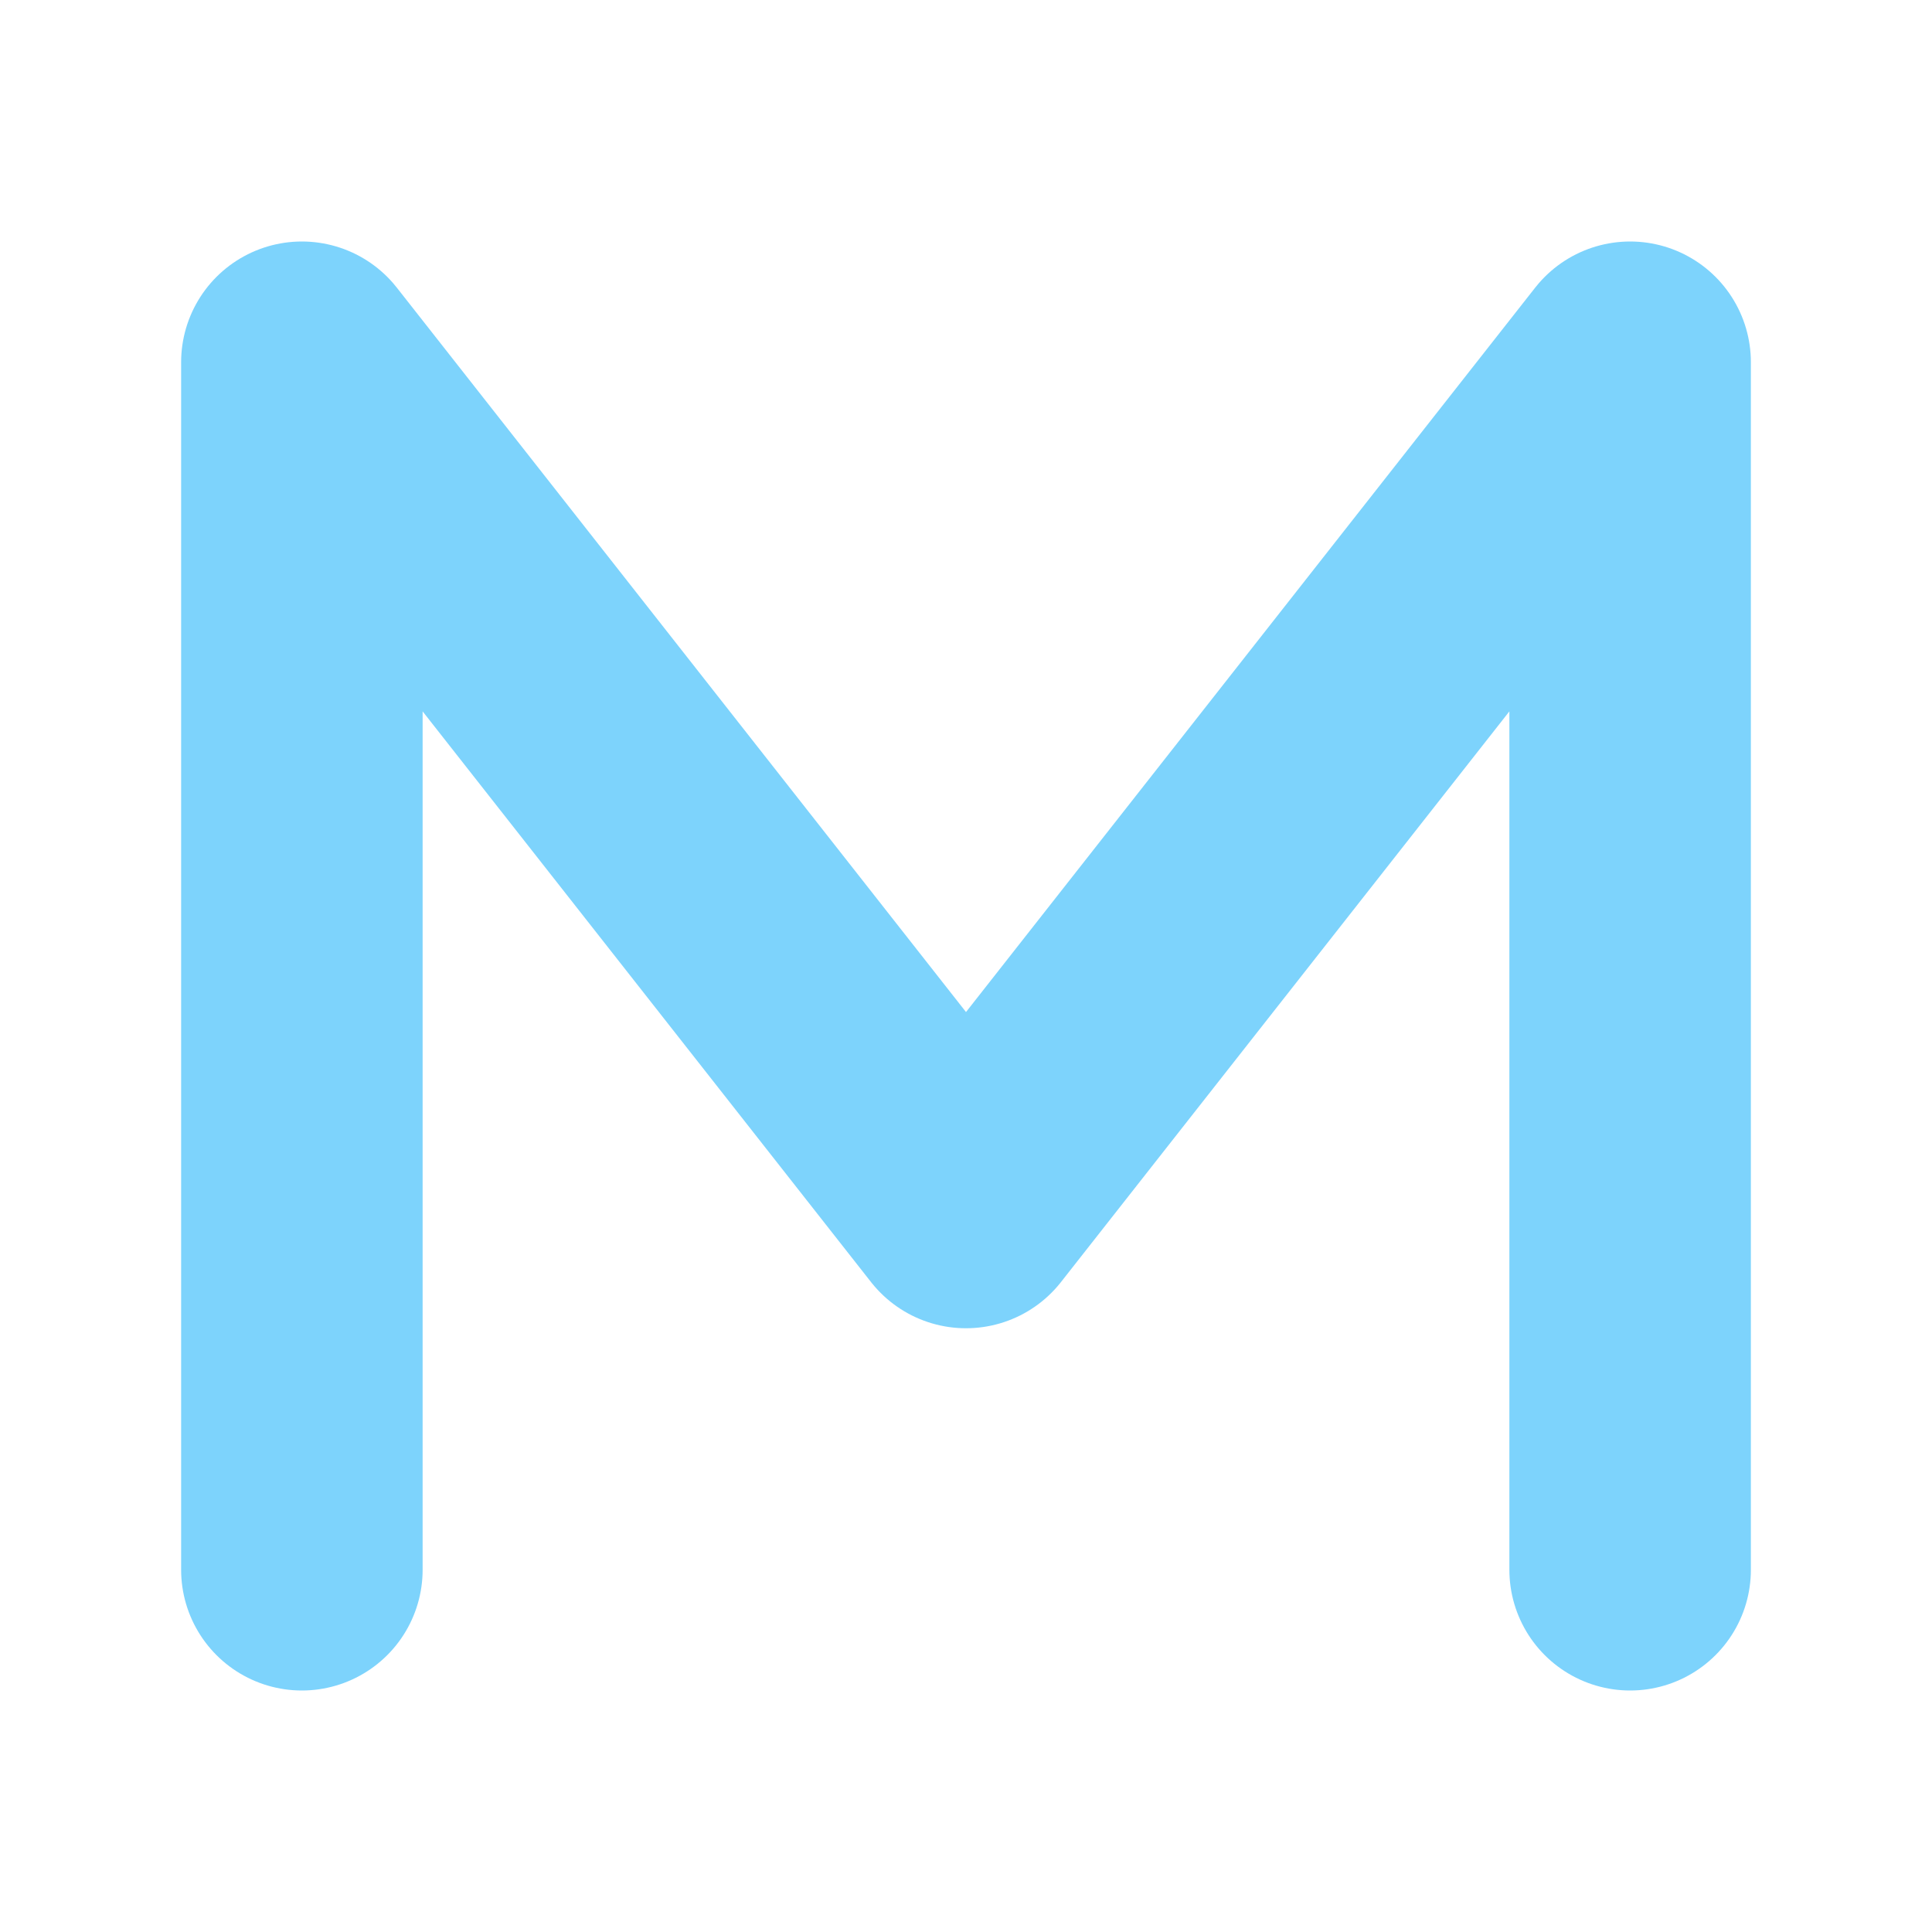
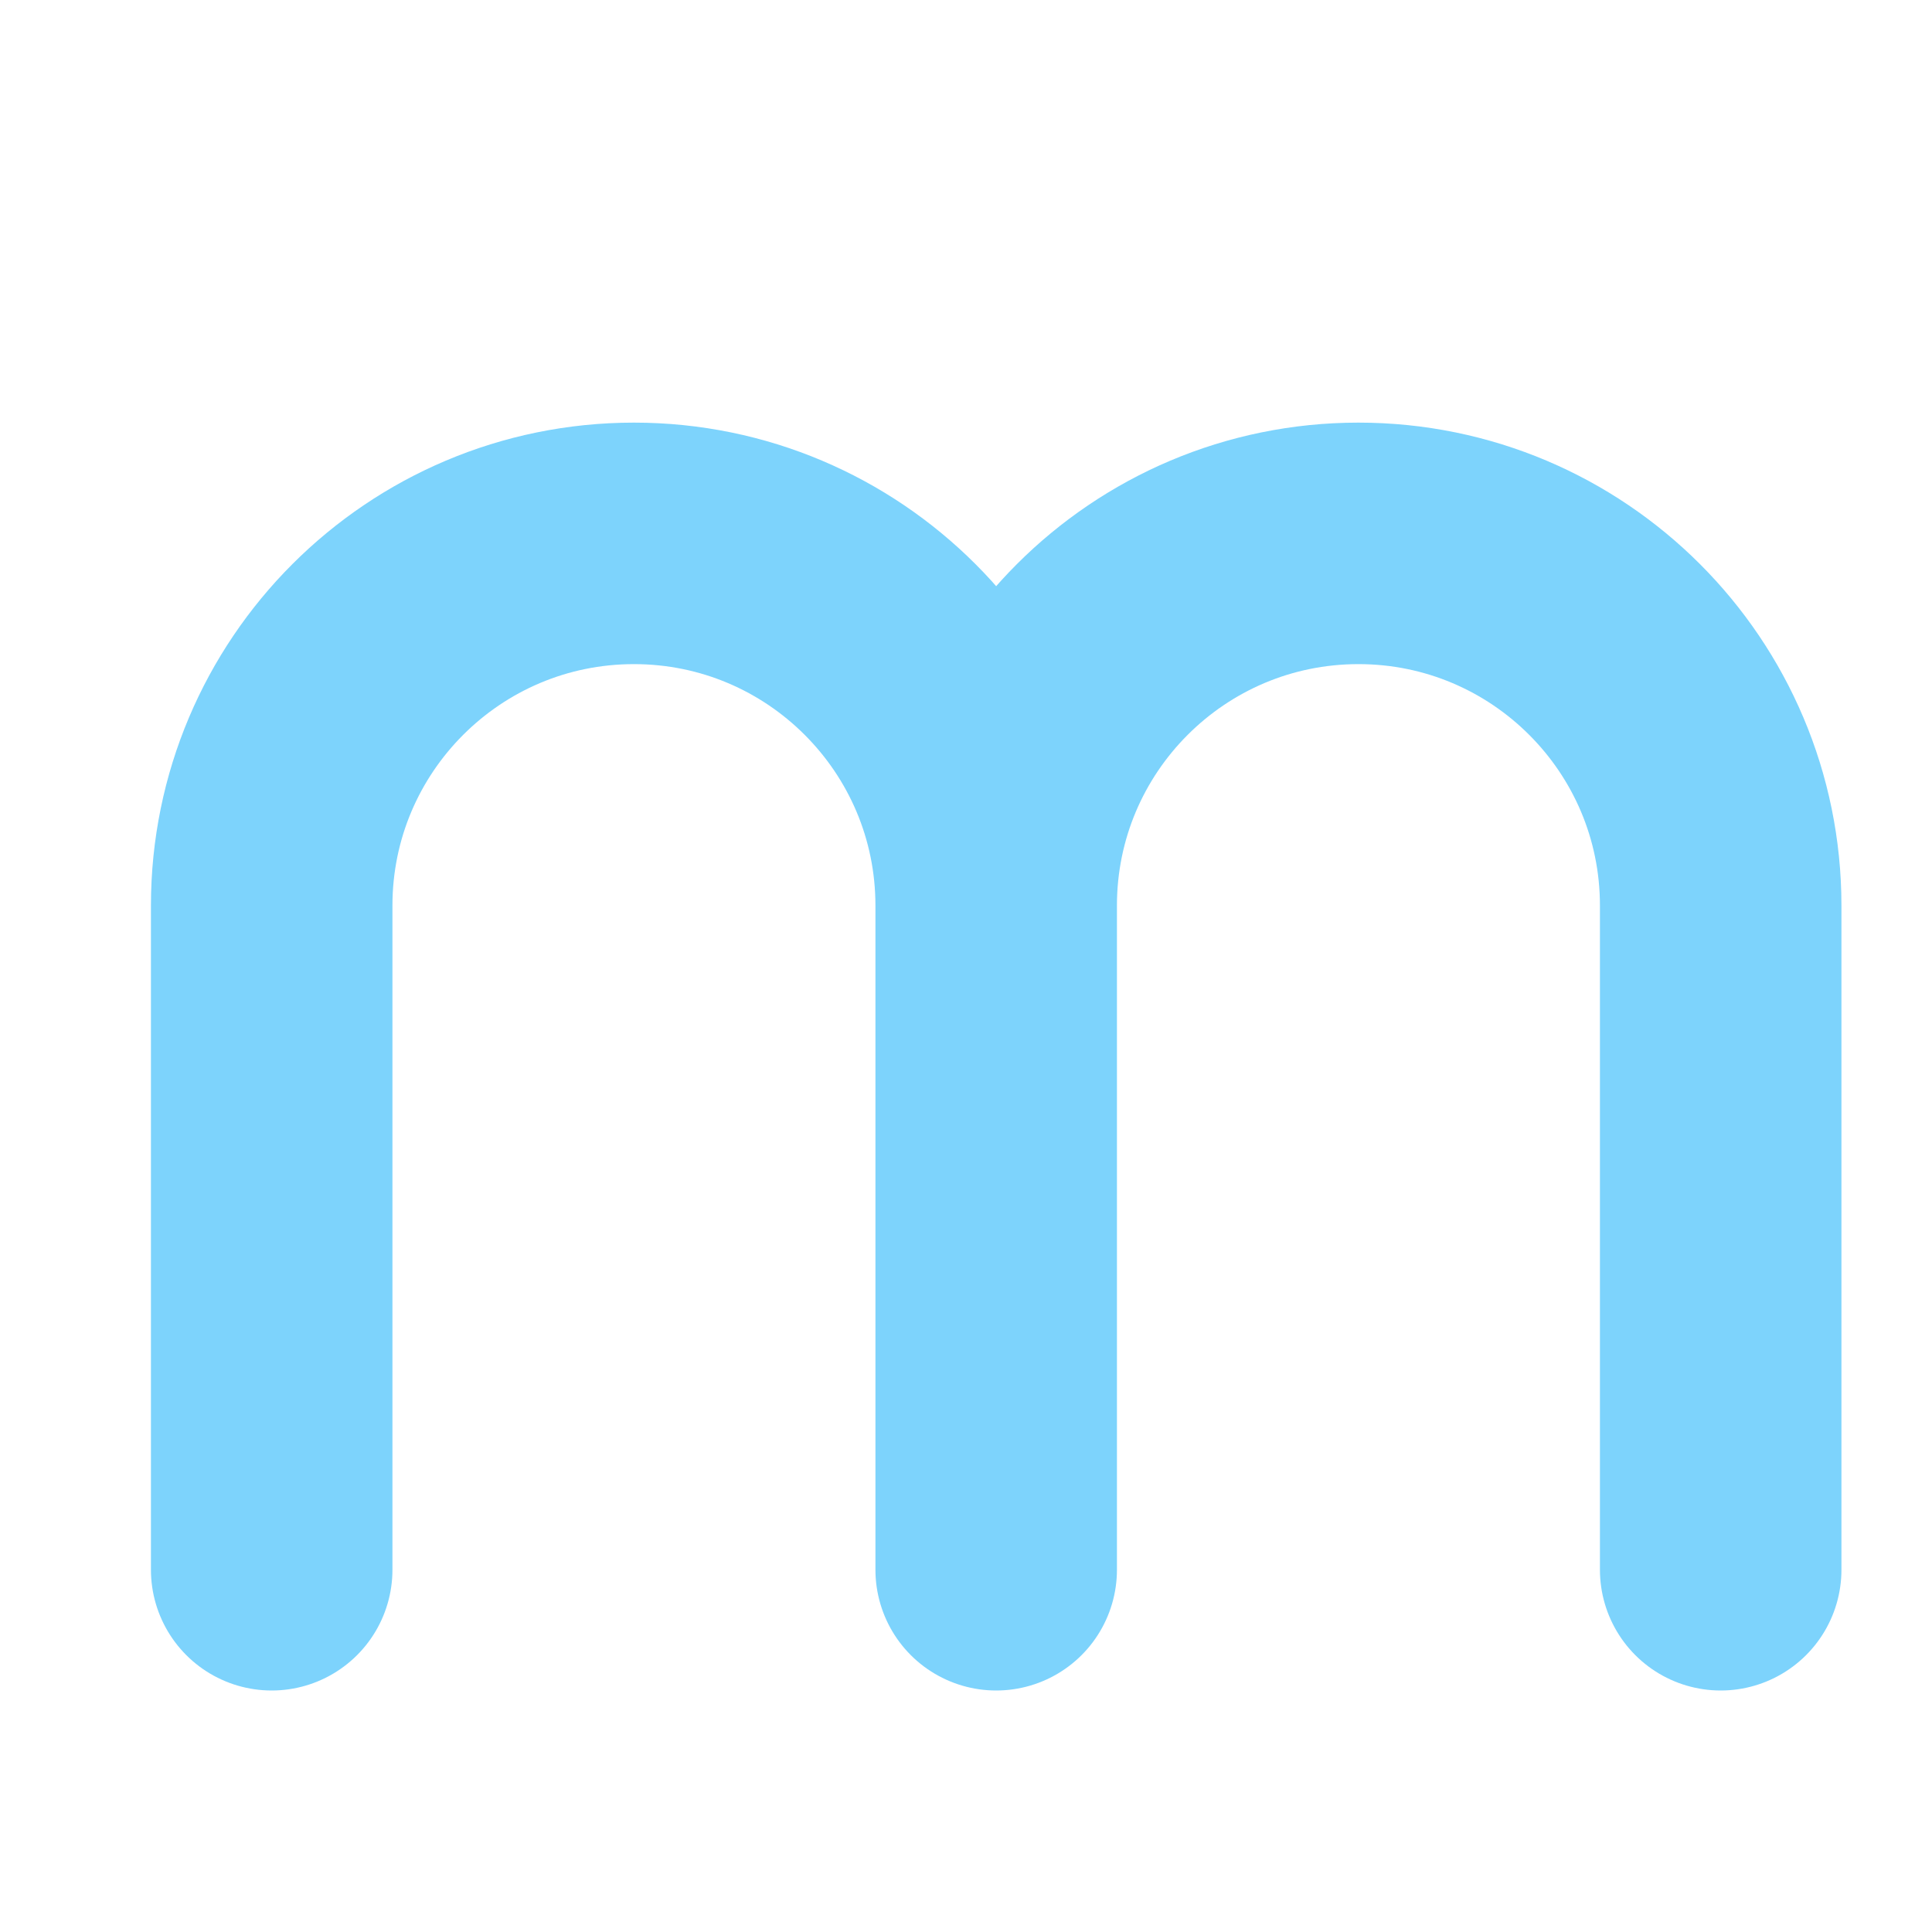
<svg xmlns="http://www.w3.org/2000/svg" viewBox="0 0 16 16" width="16" height="16">
-   <path d="M2.5 13V3l5.5 7L13.5 3v10" fill="none" stroke="#7DD3FC" stroke-width="2" stroke-linecap="round" stroke-linejoin="round" />
+   <path d="M2.25 13V7.5a3 3 0 0 1 6 0V13M8.25 7.5a3 3 0 0 1 6 0V13" fill="none" stroke="#7DD3FC" stroke-width="2" stroke-linecap="round" stroke-linejoin="round" />
</svg>
